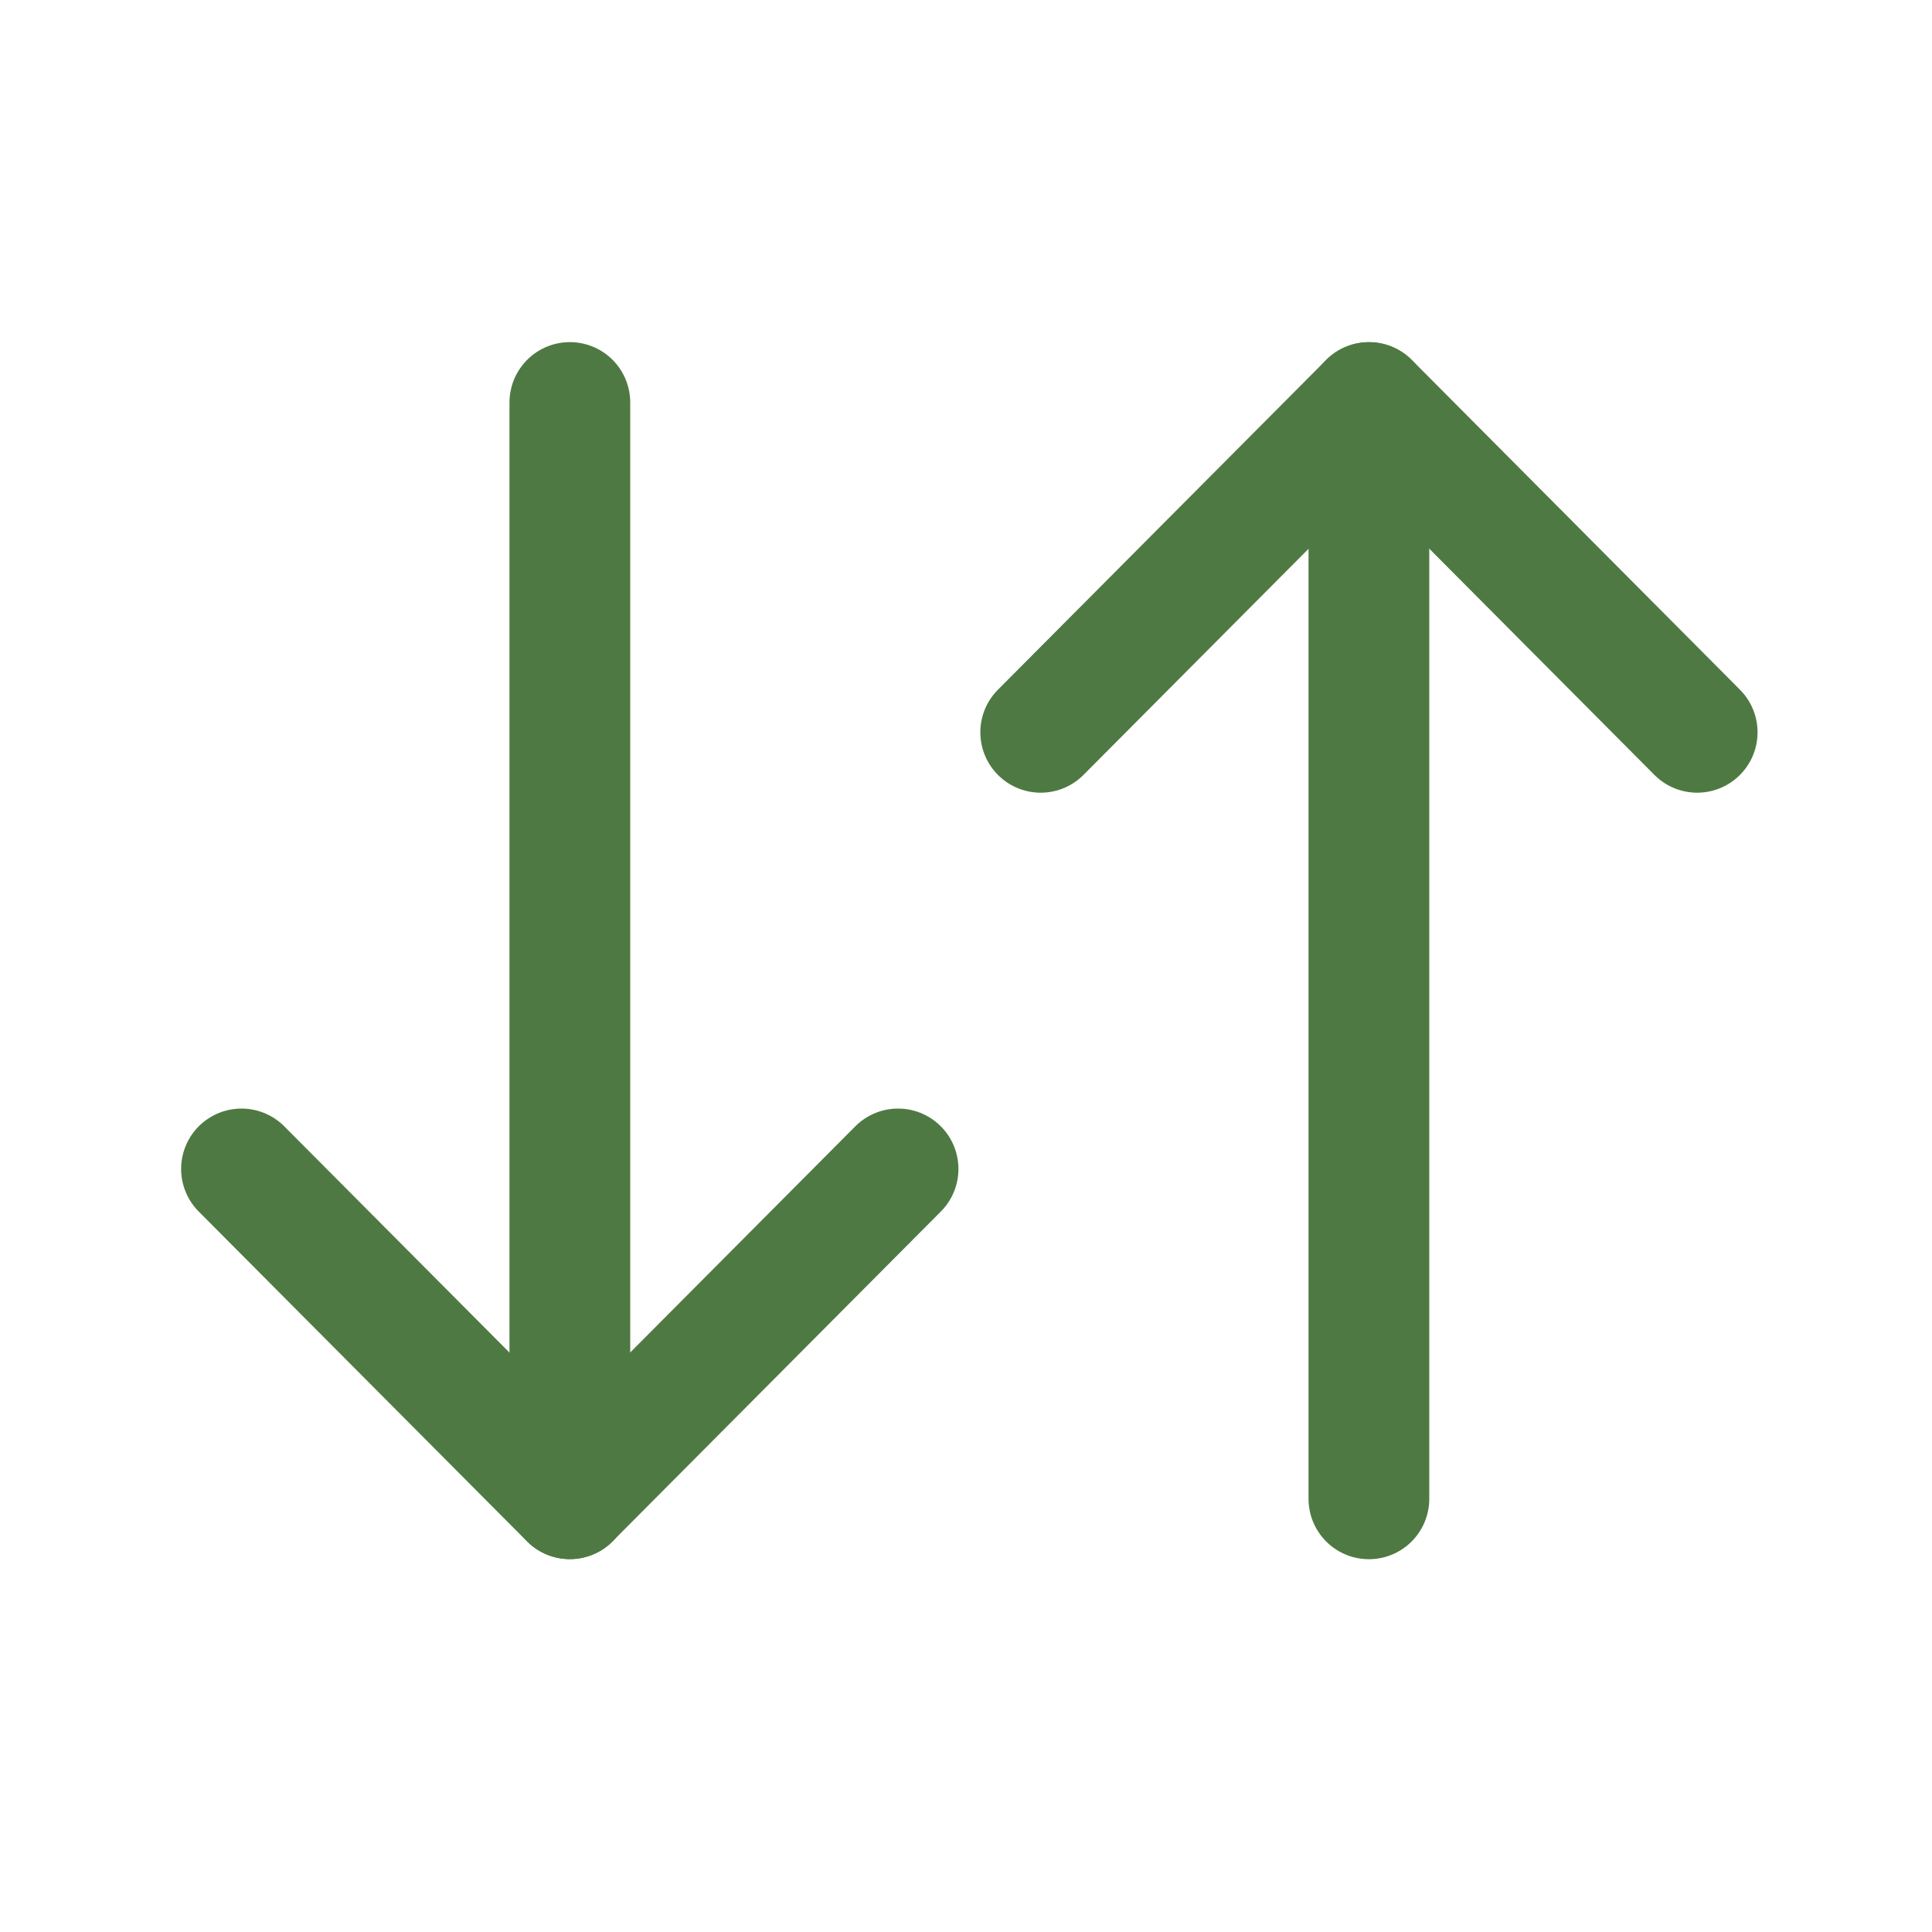
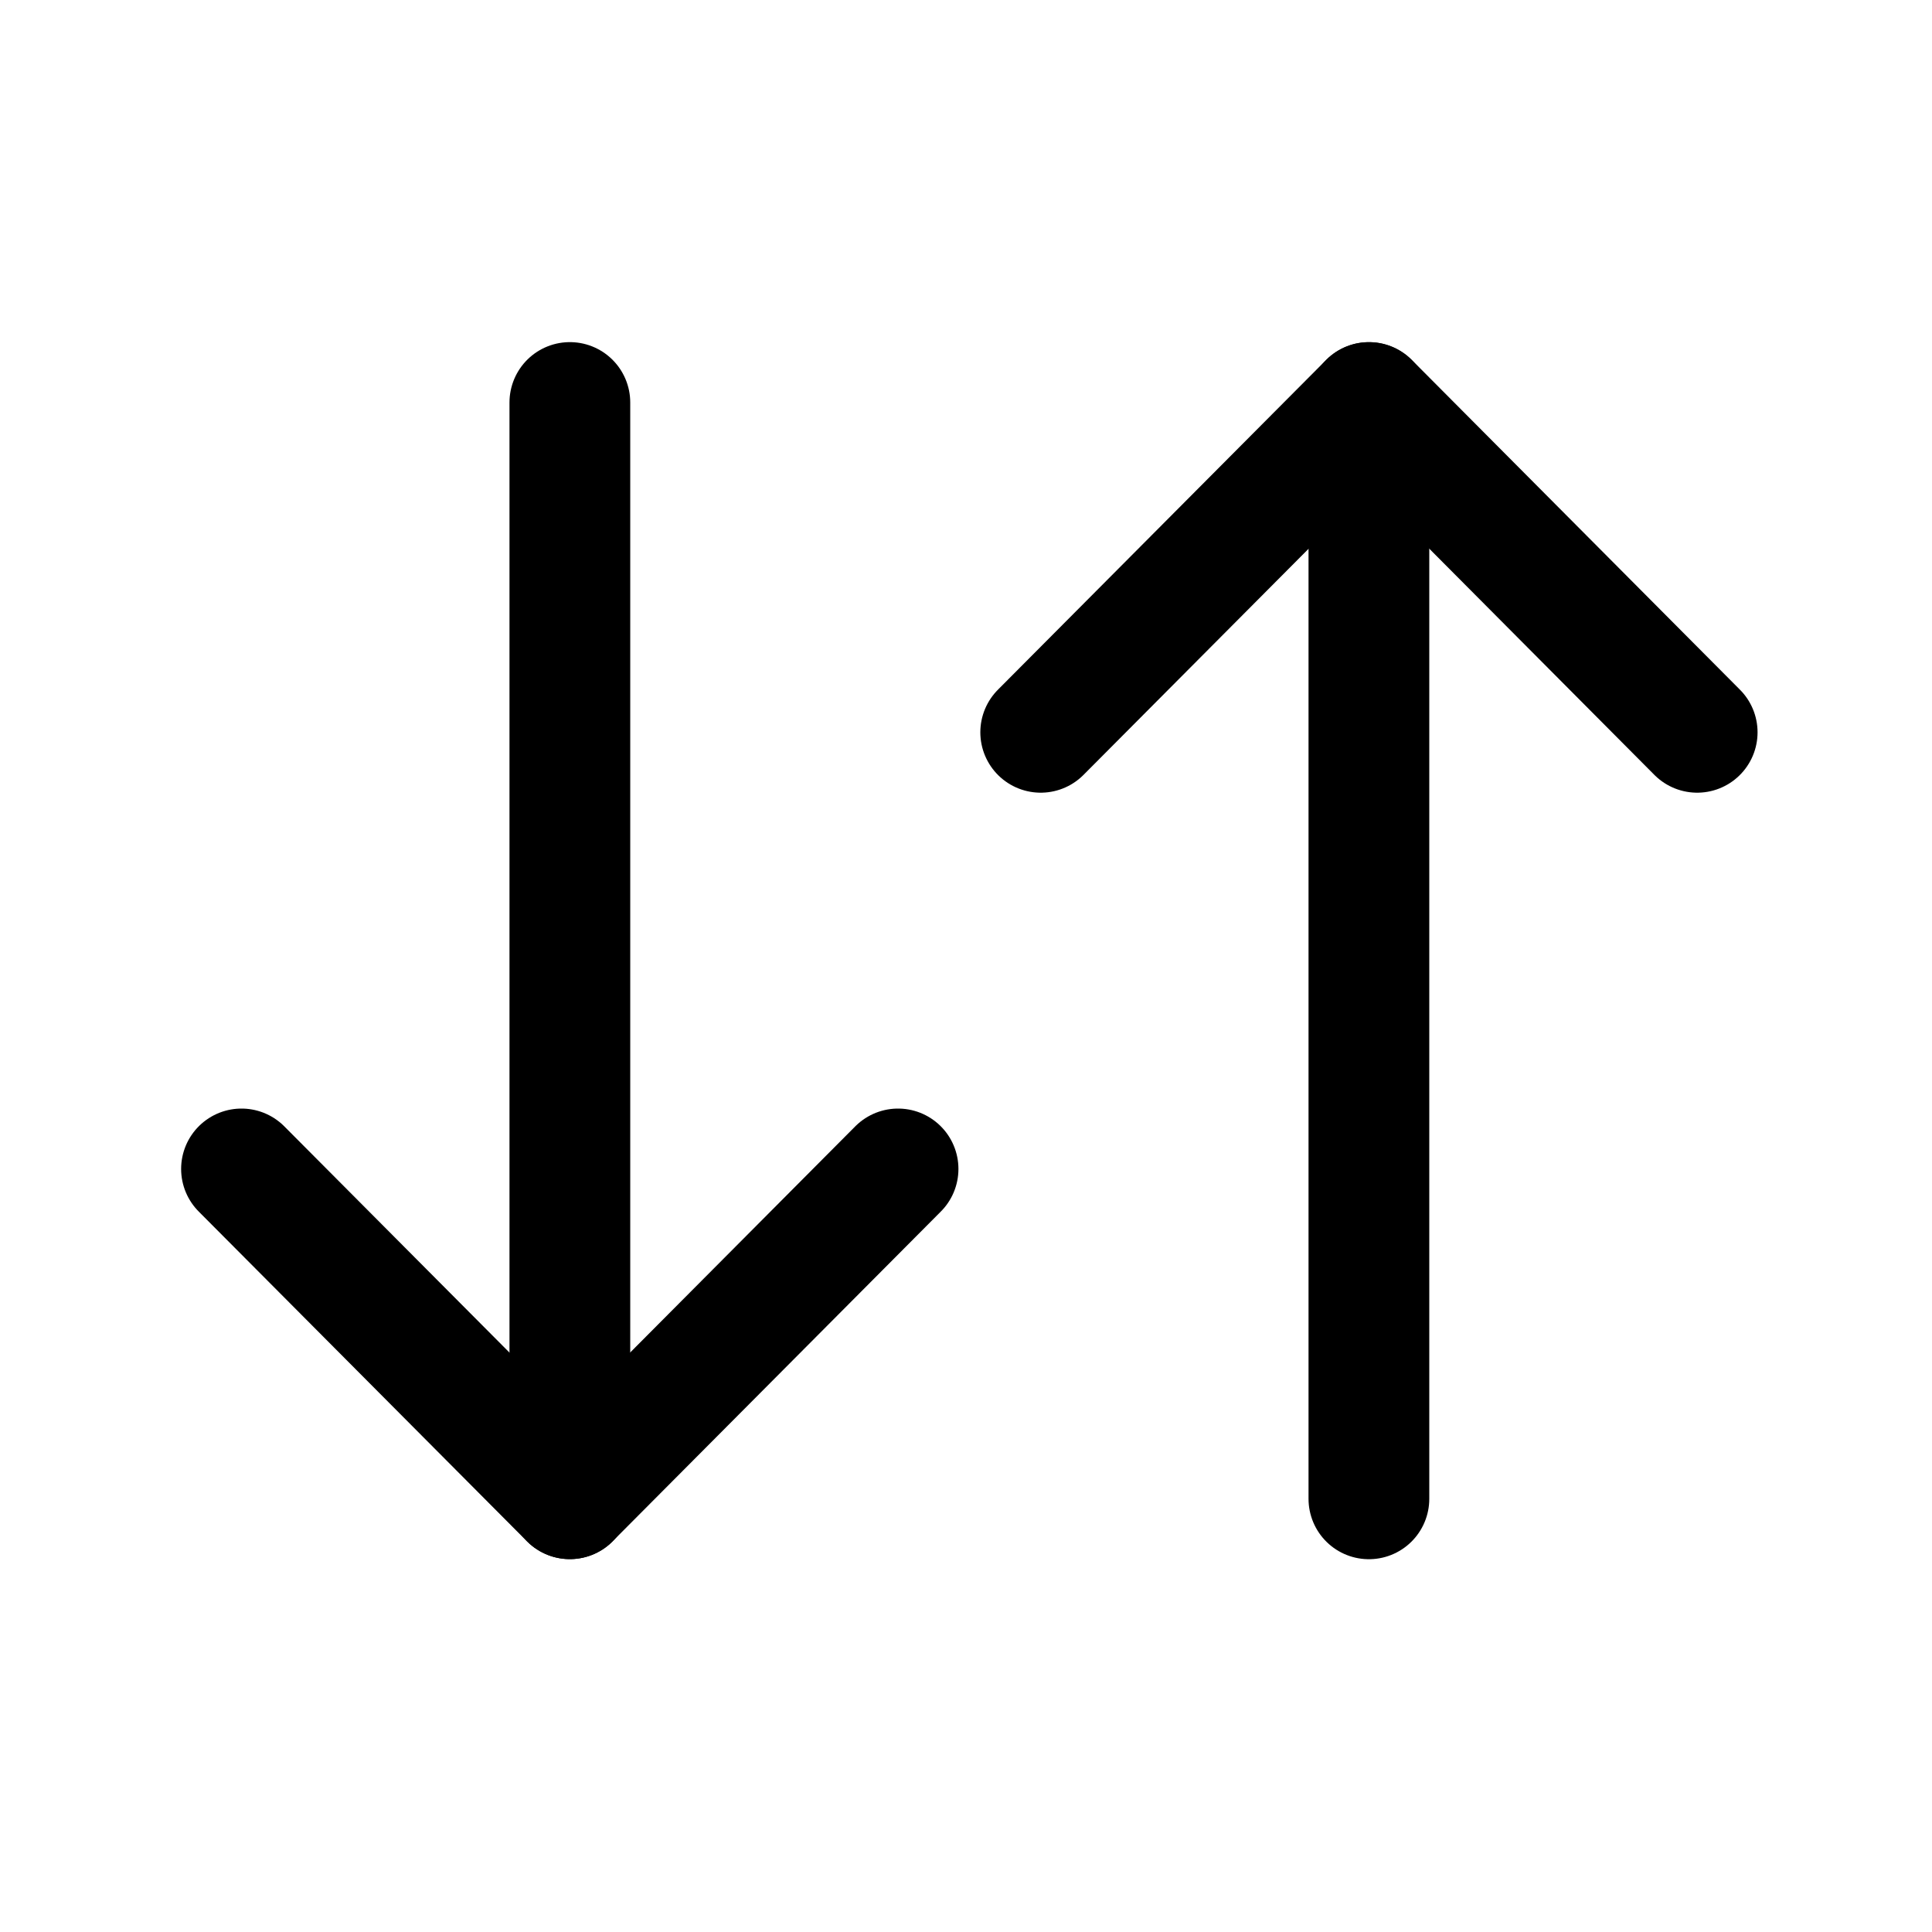
<svg xmlns="http://www.w3.org/2000/svg" width="24" height="24" viewBox="0 0 24 24" fill="none">
-   <path d="M7.079 18.618V5" stroke="#4F7942" stroke-width="1.5" stroke-linecap="round" stroke-linejoin="round" />
-   <path d="M11.156 14.521L7.078 18.618L3 14.521" stroke="#4F7942" stroke-width="1.5" stroke-linecap="round" stroke-linejoin="round" />
-   <path d="M17.005 5.001V18.619" stroke="#4F7942" stroke-width="1.5" stroke-linecap="round" stroke-linejoin="round" />
-   <path d="M12.928 9.097L17.006 5L21.083 9.097" stroke="#4F7942" stroke-width="1.5" stroke-linecap="round" stroke-linejoin="round" />
+   <path d="M7.079 18.618V5" stroke="currentColor" stroke-width="1.5" stroke-linecap="round" stroke-linejoin="round" />
+   <path d="M11.156 14.521L7.078 18.618L3 14.521" stroke="currentColor" stroke-width="1.5" stroke-linecap="round" stroke-linejoin="round" />
+   <path d="M17.005 5.001V18.619" stroke="currentColor" stroke-width="1.5" stroke-linecap="round" stroke-linejoin="round" />
+   <path d="M12.928 9.097L17.006 5L21.083 9.097" stroke="currentColor" stroke-width="1.5" stroke-linecap="round" stroke-linejoin="round" />
</svg>
